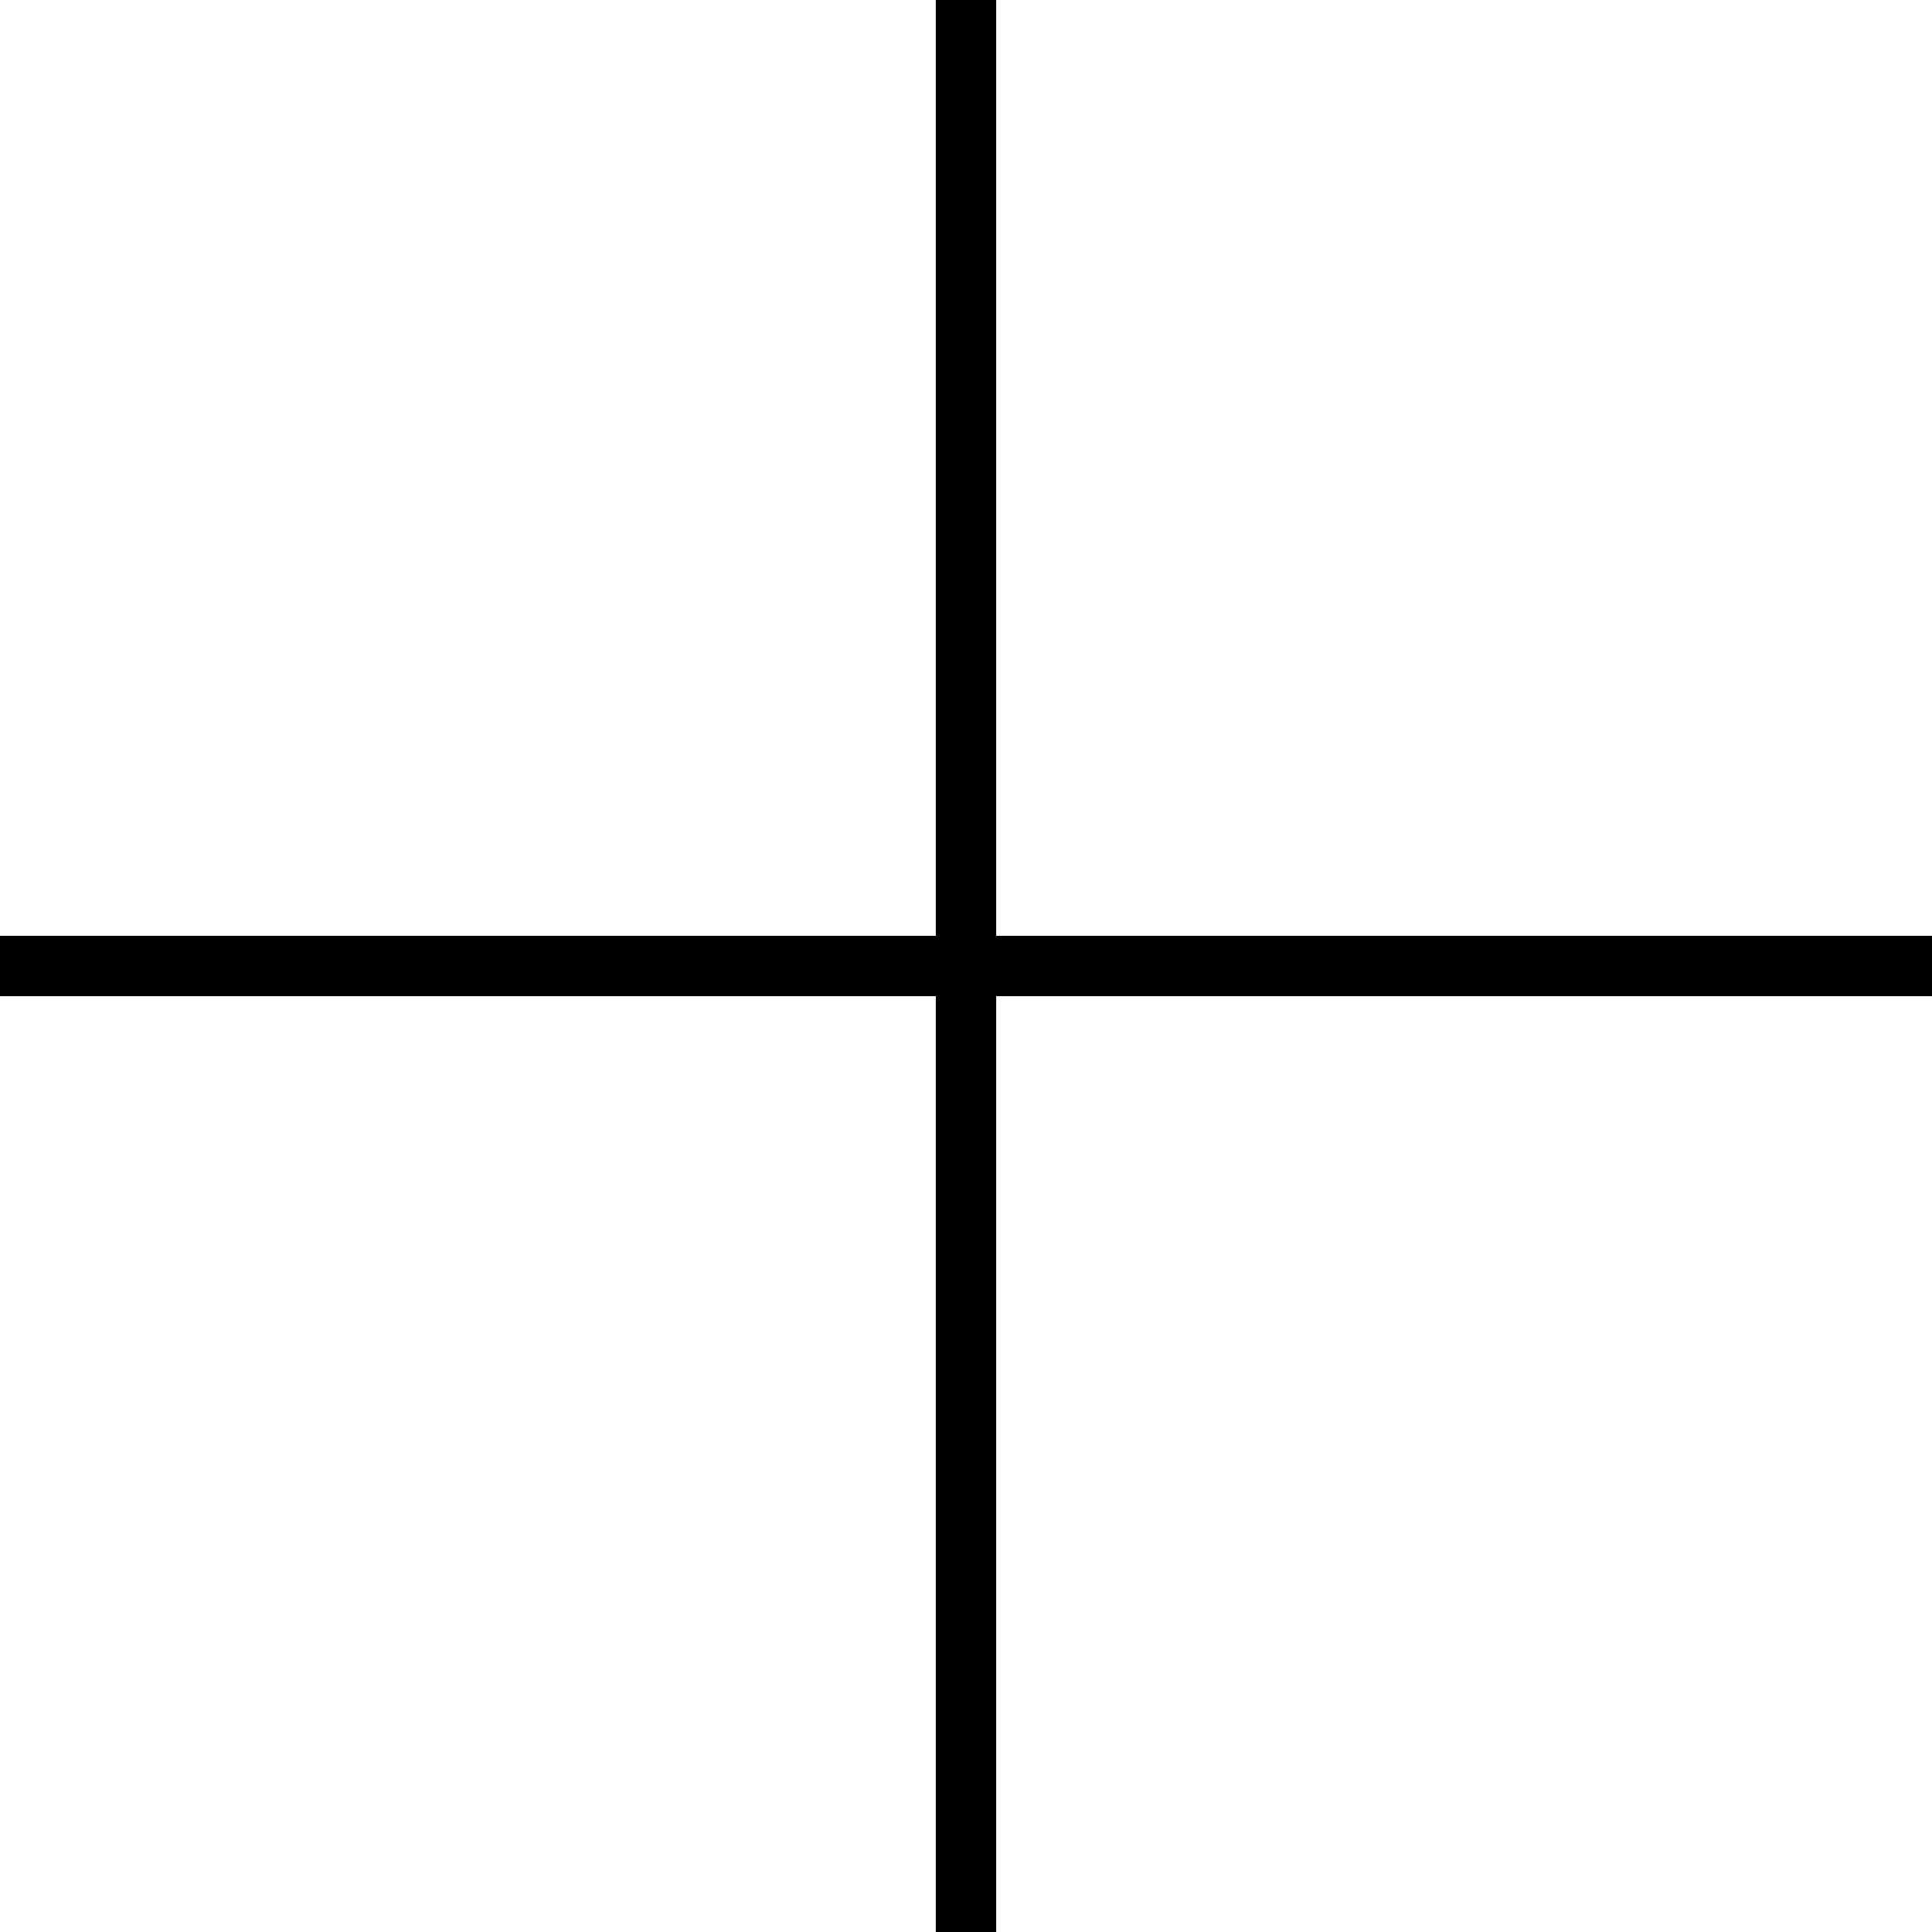
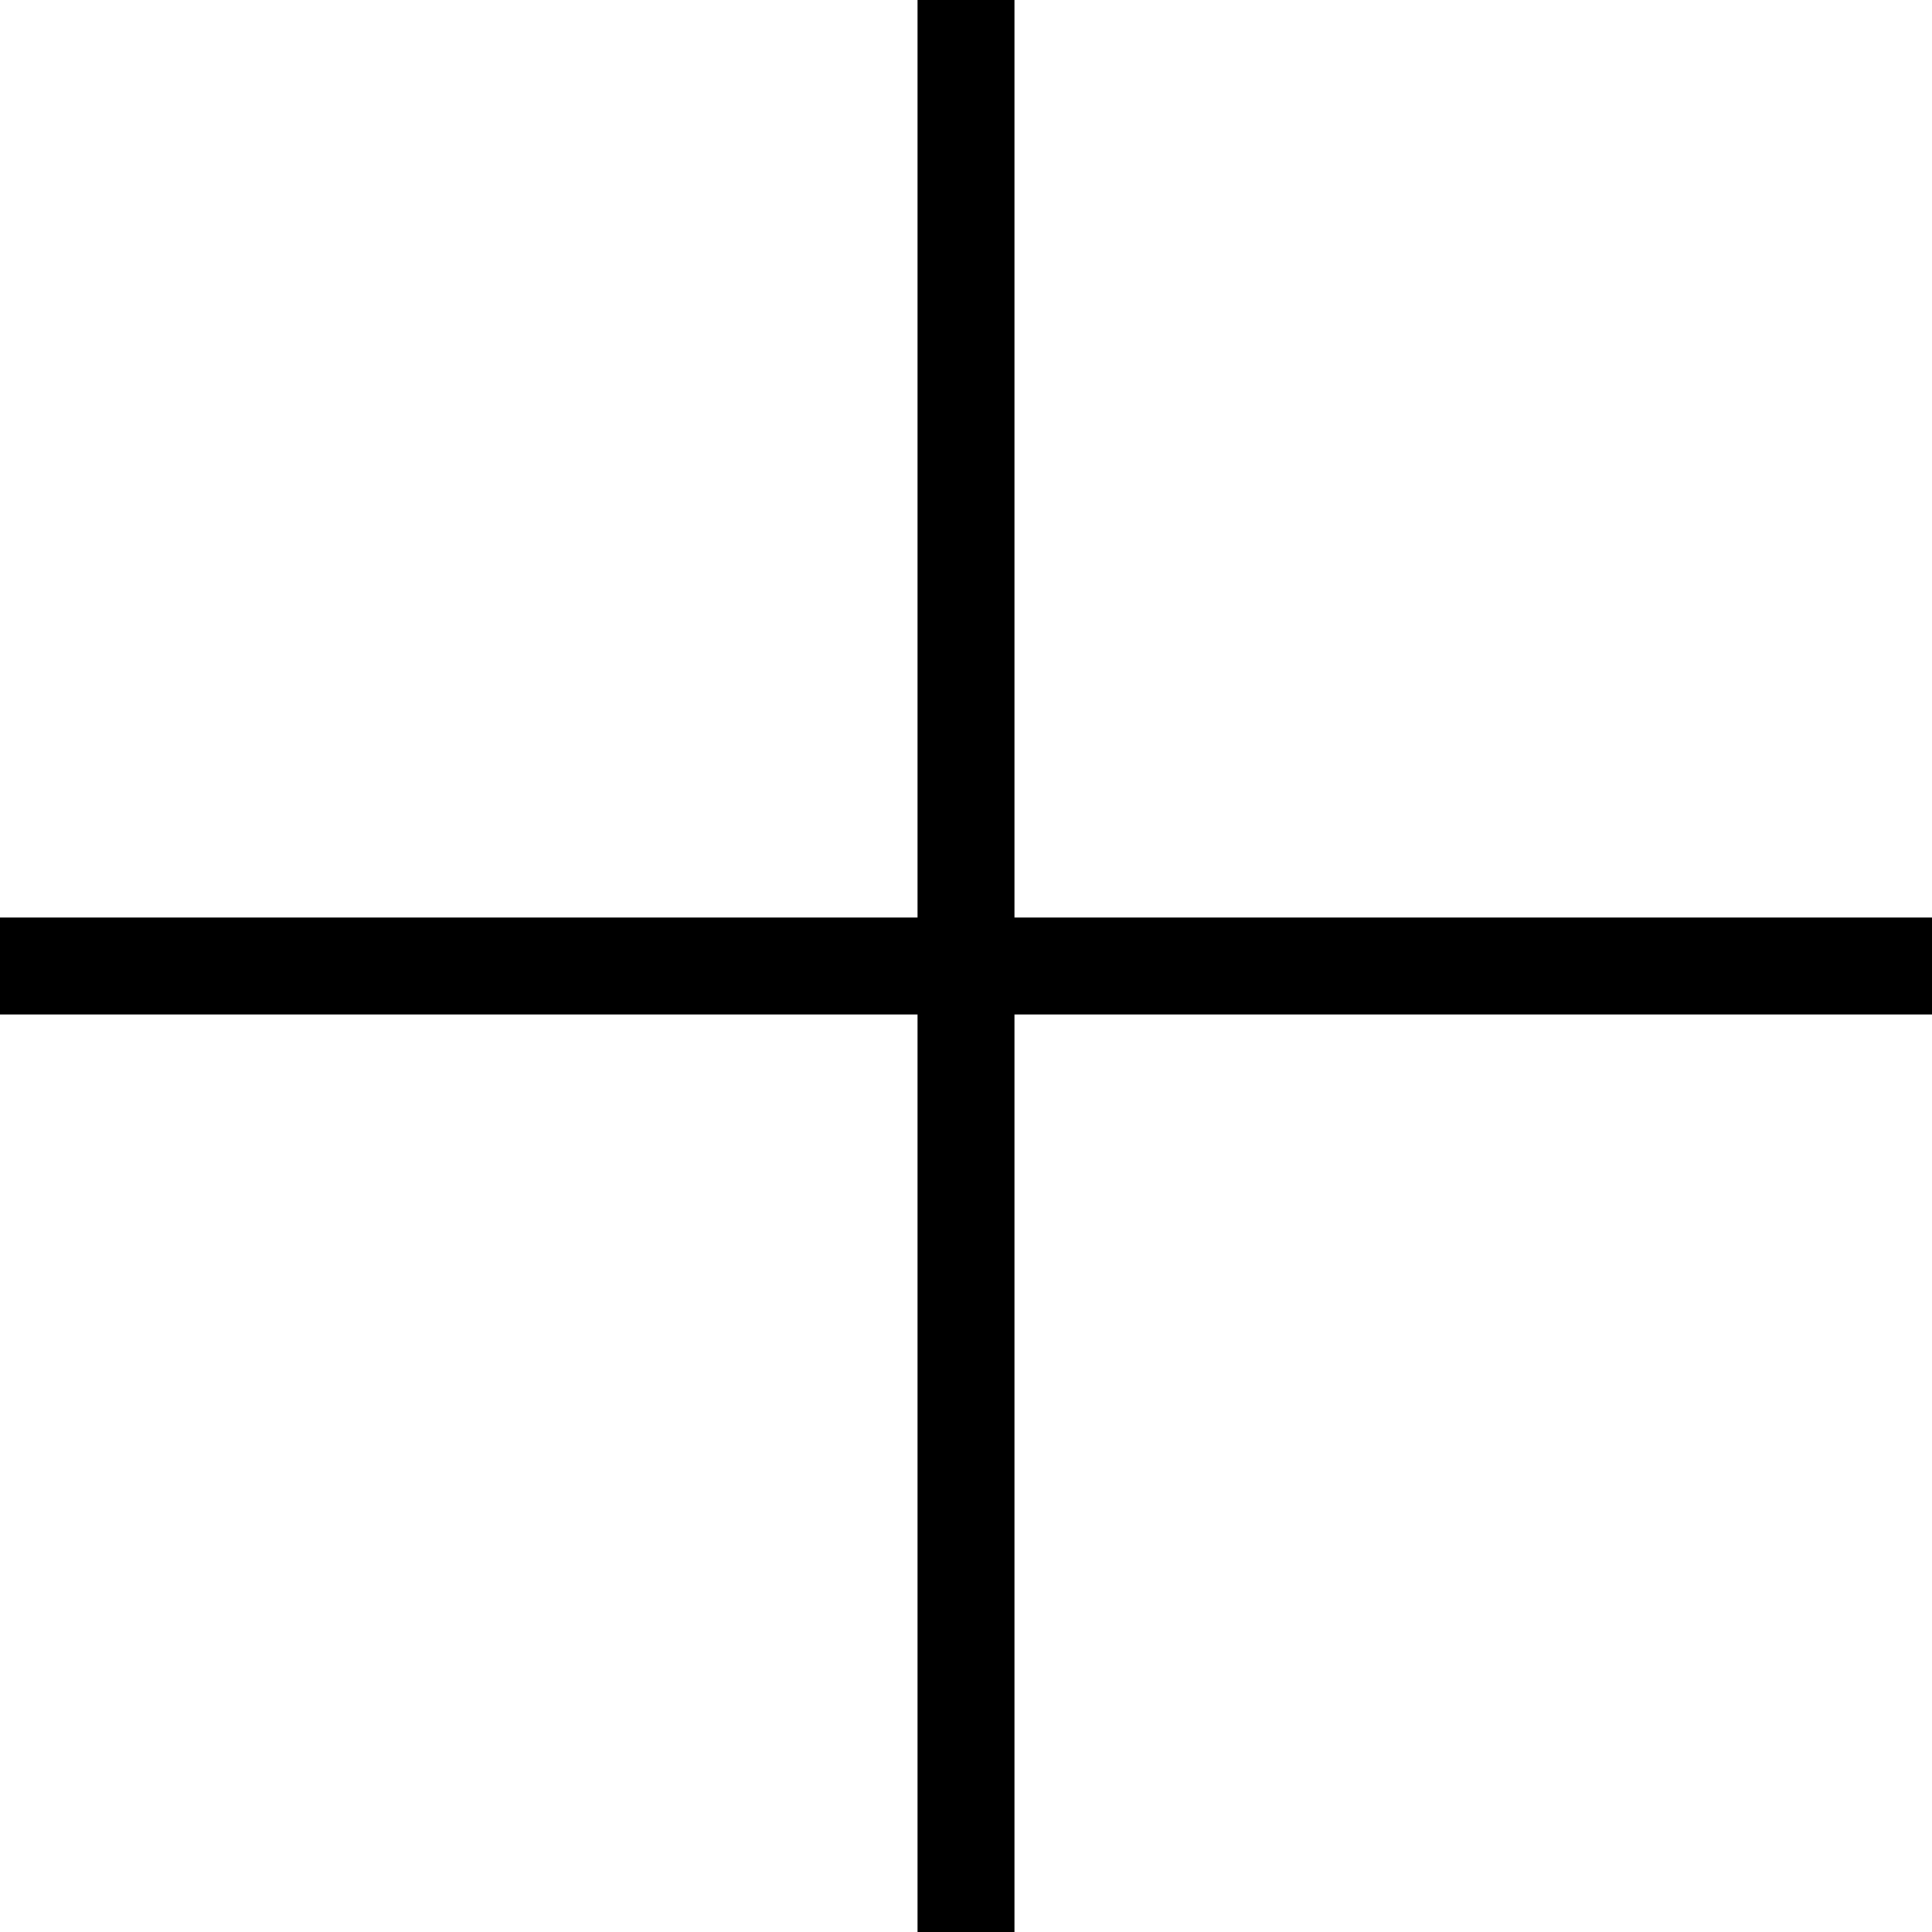
- <svg xmlns="http://www.w3.org/2000/svg" width="32" height="32">
+ <svg xmlns="http://www.w3.org/2000/svg" width="100" height="100">
  <g>
-     <line stroke-linecap="undefined" stroke-linejoin="undefined" id="vertical" y2="32" x2="16" y1="0" x1="16" stroke-width="1" stroke="#000" fill="none" />
-     <line stroke-linecap="undefined" stroke-linejoin="undefined" id="horizontal" y2="16" x2="32" y1="16" x1="0" stroke-width="1" stroke="#000" fill="none" />
+     <line stroke-linecap="undefined" stroke-linejoin="undefined" id="vertical" y2="100" x2="50" y1="0" x1="50" stroke-width="5" stroke="#000" fill="none" />
+     <line stroke-linecap="undefined" stroke-linejoin="undefined" id="horizontal" y2="50" x2="100" y1="50" x1="0" stroke-width="5" stroke="#000" fill="none" />
  </g>
</svg>
